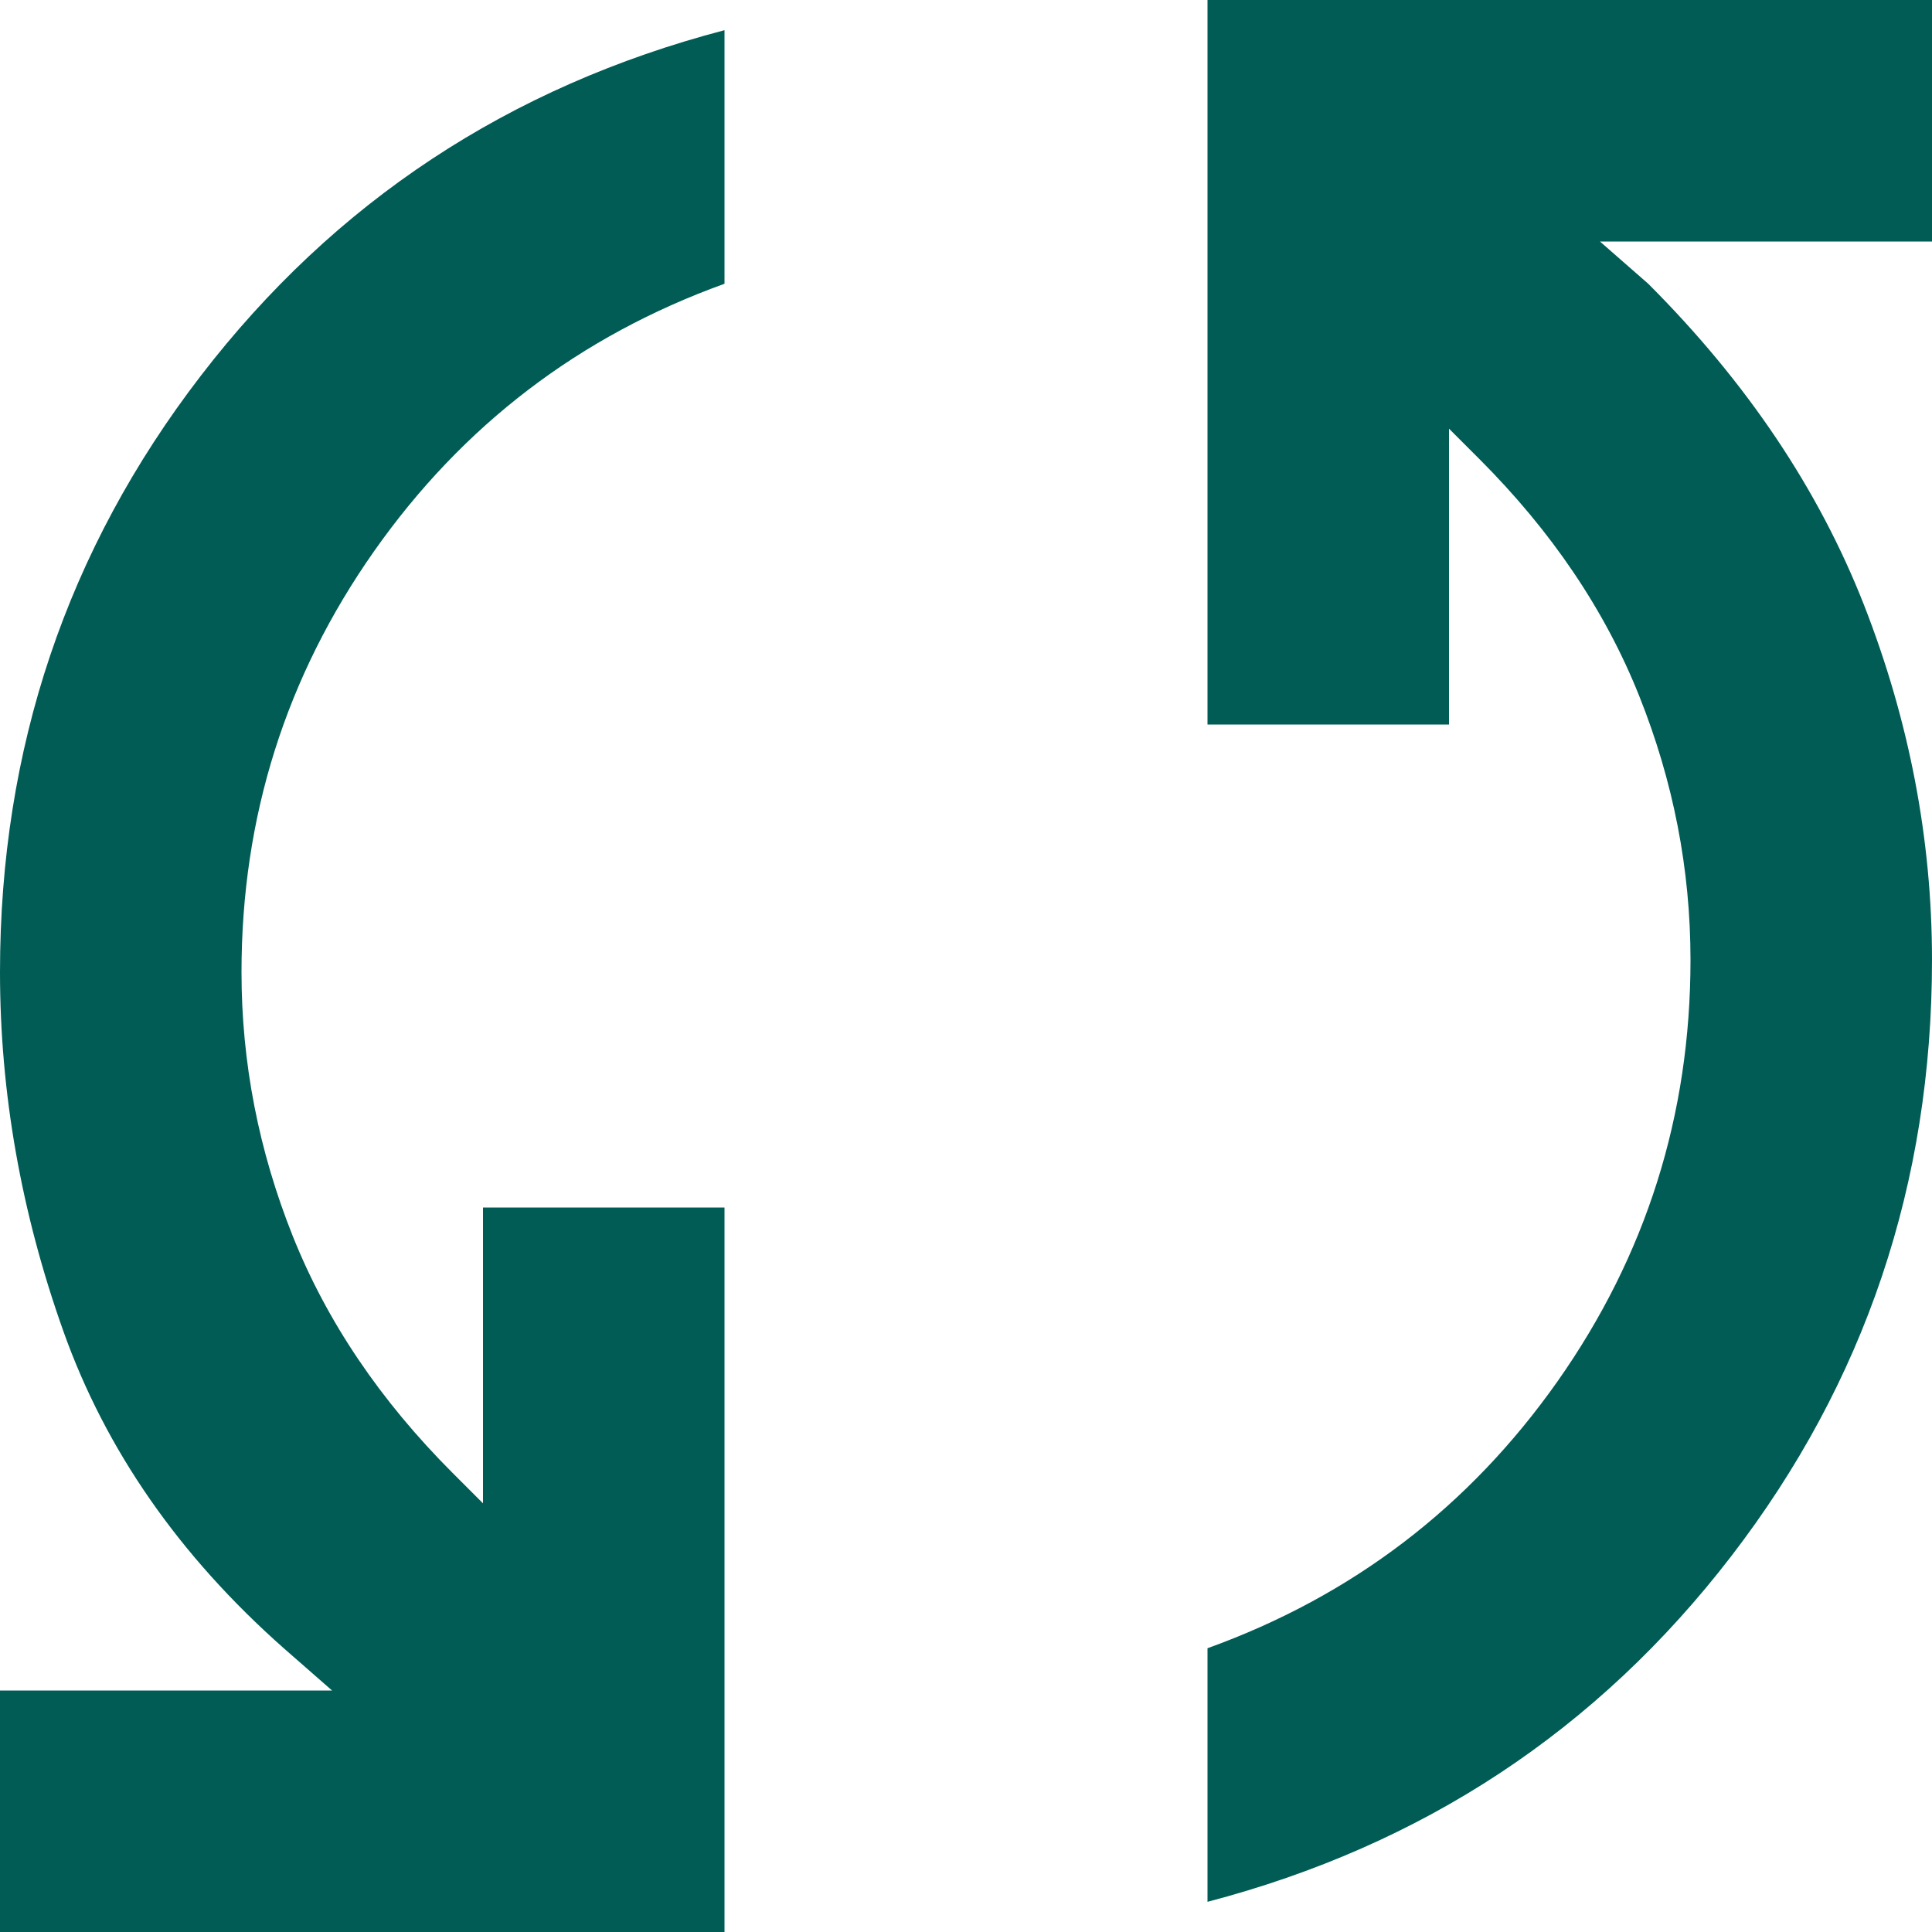
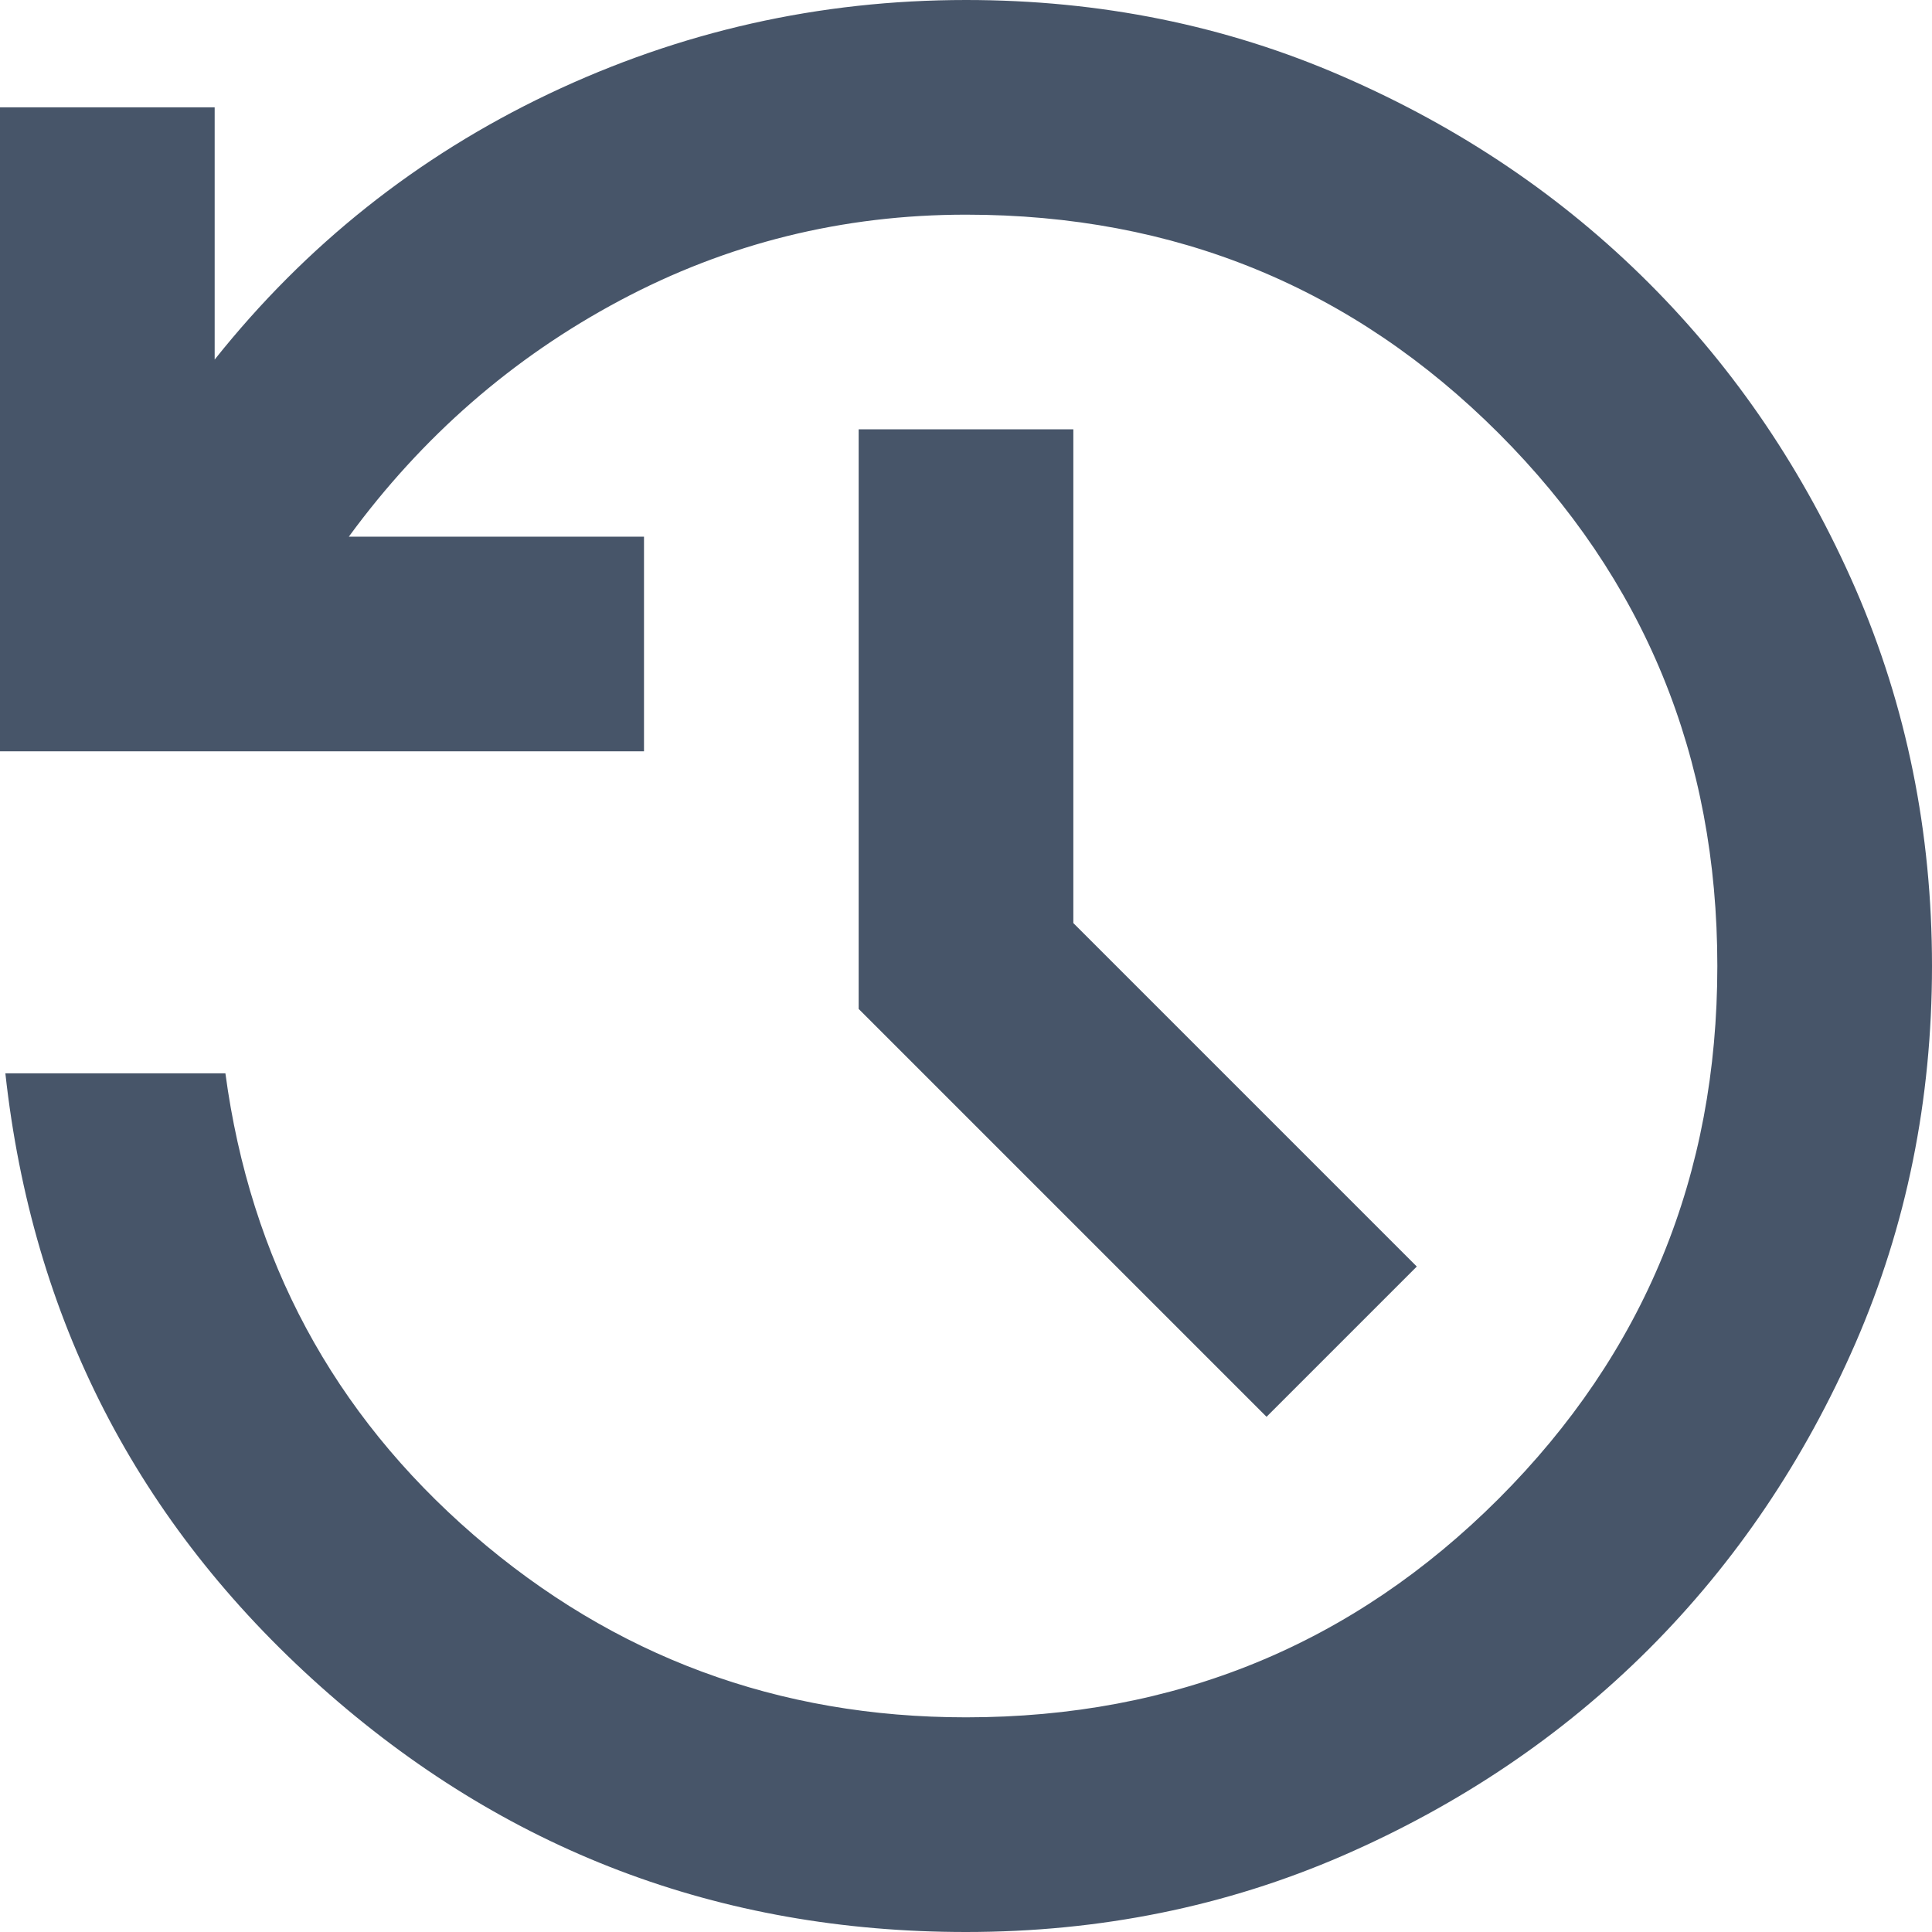
- <svg xmlns="http://www.w3.org/2000/svg" width="16" height="16" viewBox="0 0 16 16" fill="none">
-   <path d="M0 16V14H2.75L2.35 13.65C1.483 12.883 0.875 12.008 0.525 11.025C0.175 10.042 0 9.05 0 8.05C0 6.2 0.554 4.554 1.663 3.112C2.771 1.671 4.217 0.717 6 0.25V2.35C4.8 2.783 3.833 3.521 3.1 4.562C2.367 5.604 2 6.767 2 8.05C2 8.8 2.142 9.529 2.425 10.238C2.708 10.946 3.15 11.6 3.75 12.2L4 12.45V10H6V16H0ZM10 15.75V13.65C11.2 13.217 12.167 12.479 12.9 11.438C13.633 10.396 14 9.233 14 7.95C14 7.2 13.858 6.471 13.575 5.763C13.292 5.054 12.85 4.4 12.25 3.8L12 3.55V6H10V0H16V2H13.25L13.65 2.35C14.467 3.167 15.062 4.054 15.438 5.013C15.812 5.971 16 6.95 16 7.95C16 9.8 15.446 11.446 14.338 12.887C13.229 14.329 11.783 15.283 10 15.75Z" fill="#005C55" />
+ <svg xmlns="http://www.w3.org/2000/svg" width="18" height="18" viewBox="0 0 18 18" fill="none">
+   <path d="M9 18C6.7 18 4.696 17.238 2.987 15.713C1.279 14.188 0.3 12.283 0.05 10H2.1C2.333 11.733 3.104 13.167 4.412 14.3C5.721 15.433 7.25 16 9 16C10.95 16 12.604 15.321 13.963 13.963C15.321 12.604 16 10.95 16 9C16 7.05 15.321 5.396 13.963 4.037C12.604 2.679 10.95 2 9 2C7.85 2 6.775 2.267 5.775 2.8C4.775 3.333 3.933 4.067 3.25 5H6V7H0V1H2V3.35C2.85 2.283 3.888 1.458 5.112 0.875C6.338 0.292 7.633 0 9 0C10.25 0 11.421 0.237 12.512 0.713C13.604 1.188 14.554 1.829 15.363 2.638C16.171 3.446 16.812 4.396 17.288 5.487C17.762 6.579 18 7.75 18 9C18 10.25 17.762 11.421 17.288 12.512C16.812 13.604 16.171 14.554 15.363 15.363C14.554 16.171 13.604 16.812 12.512 17.288C11.421 17.762 10.25 18 9 18V18M11.8 13.2L8 9.4V4H10V8.6L13.2 11.8L11.8 13.2V13.2" fill="#475569" />
</svg>
